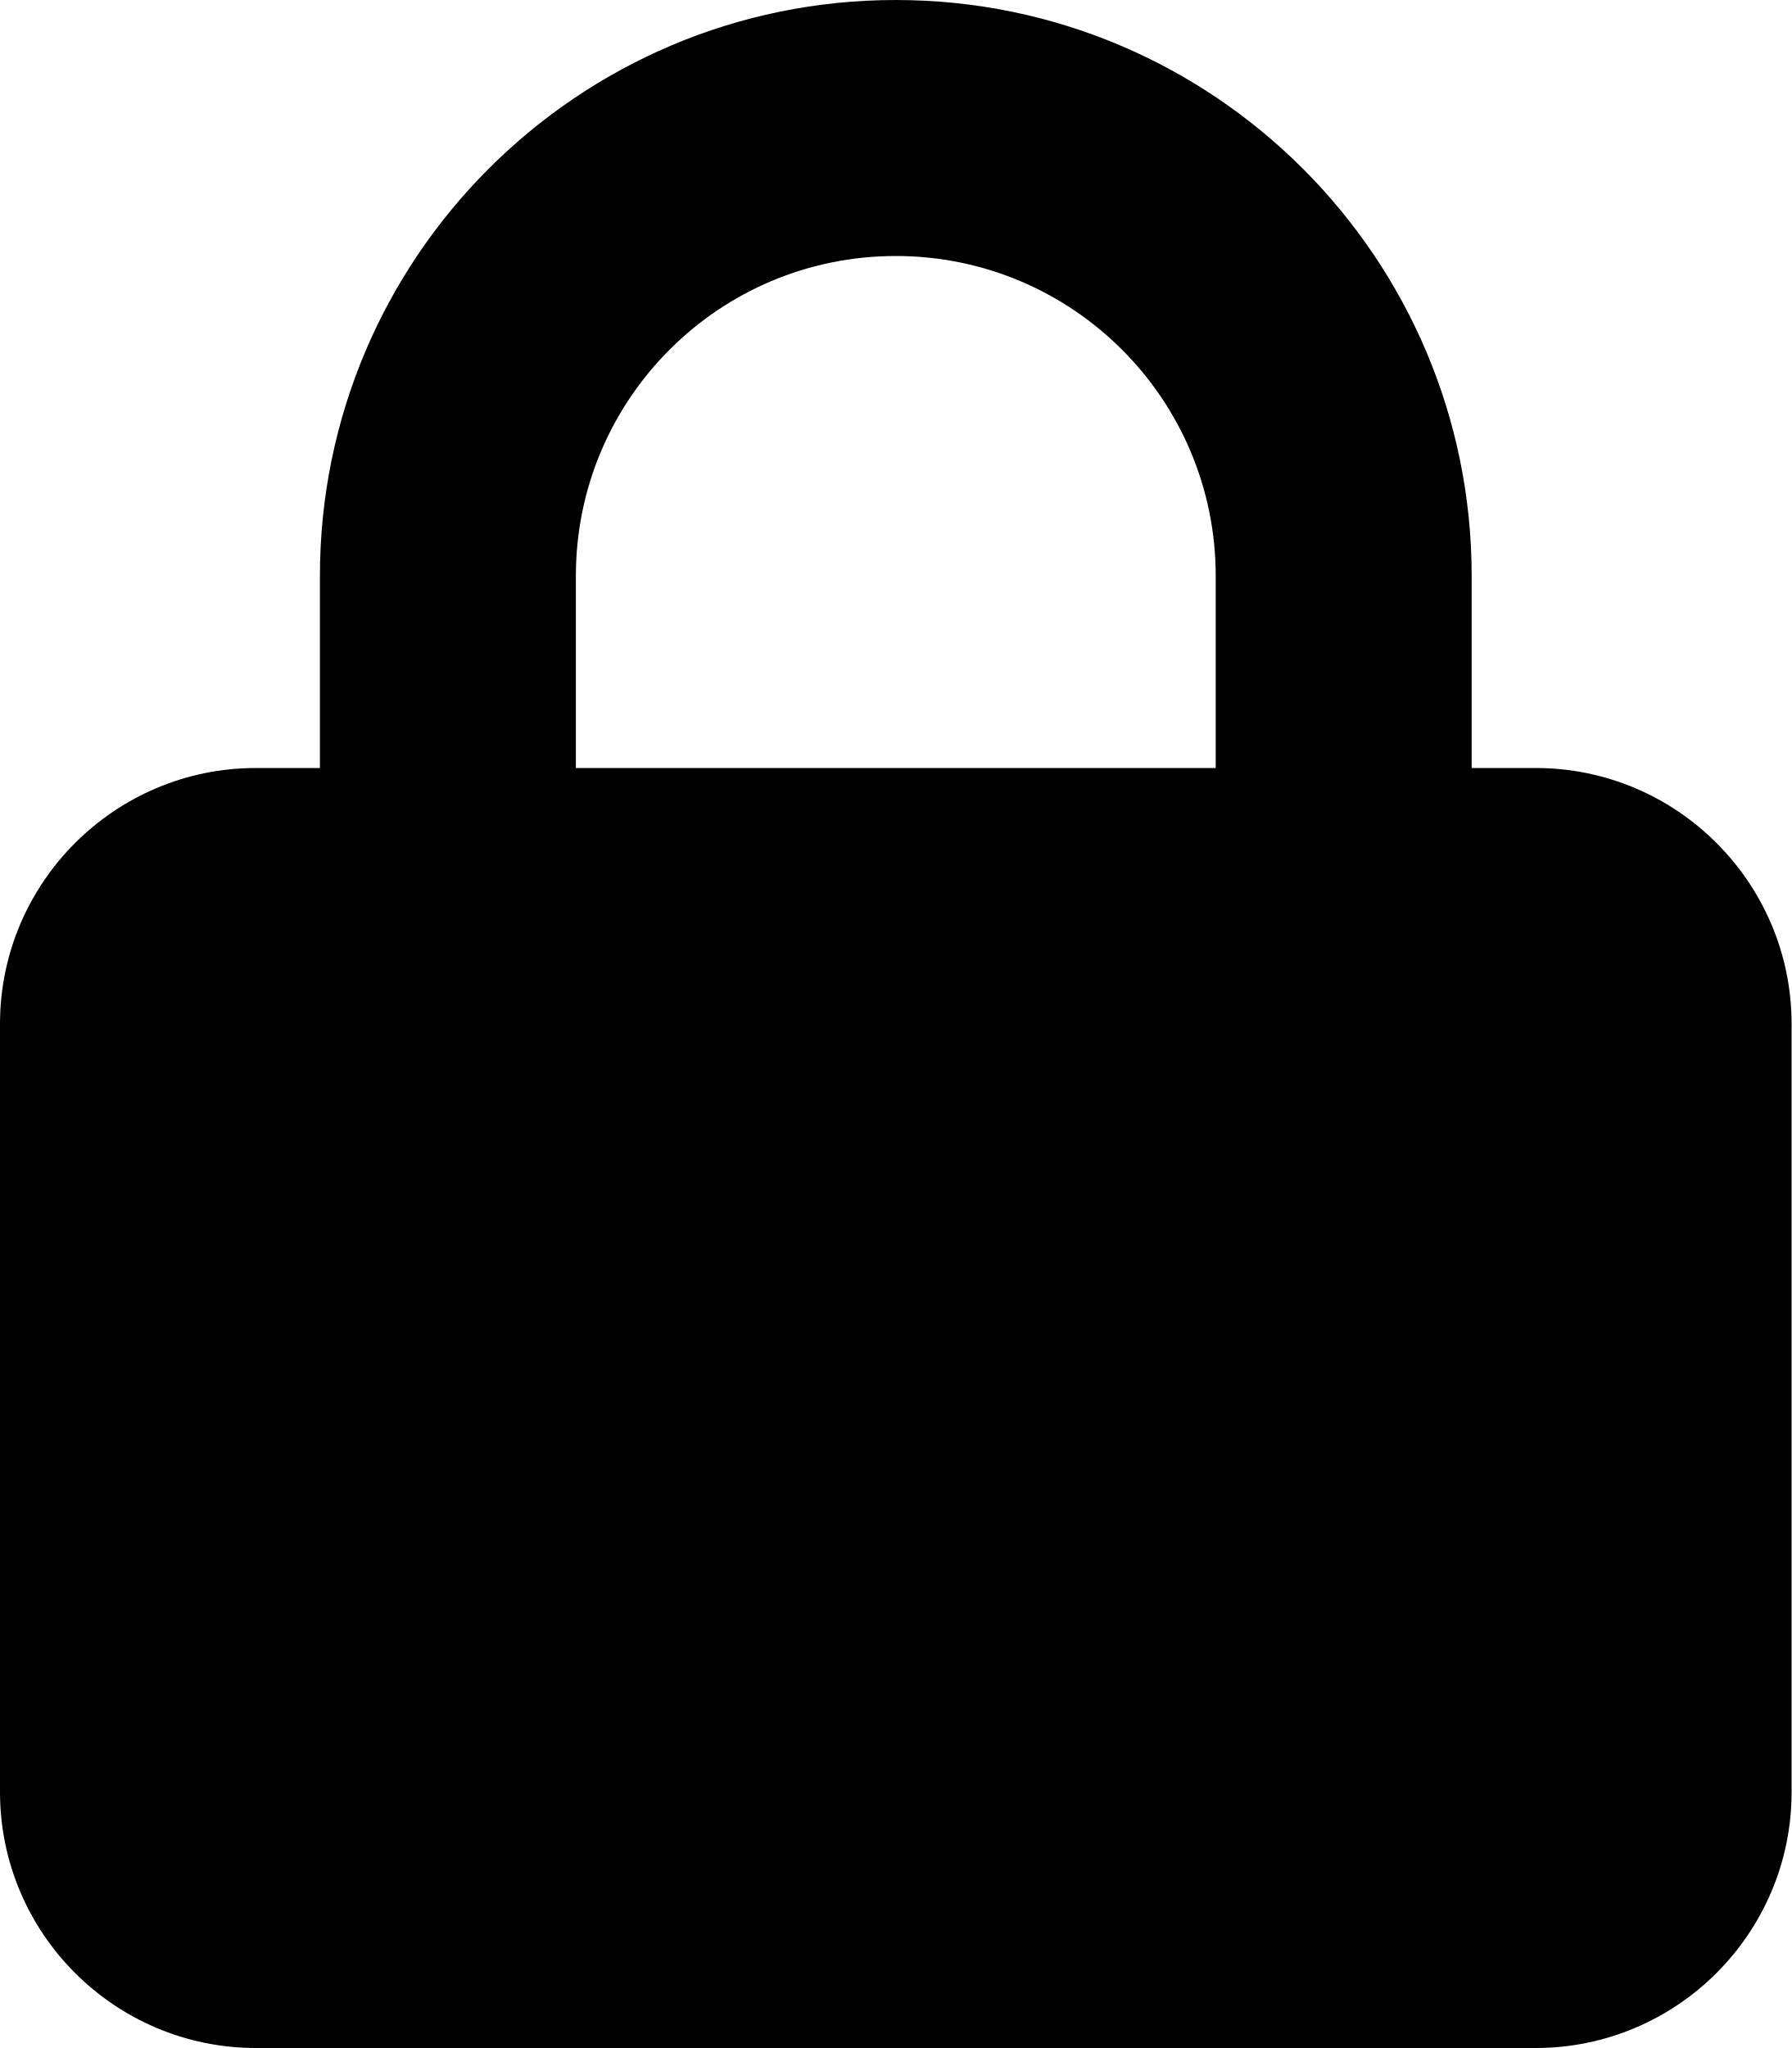
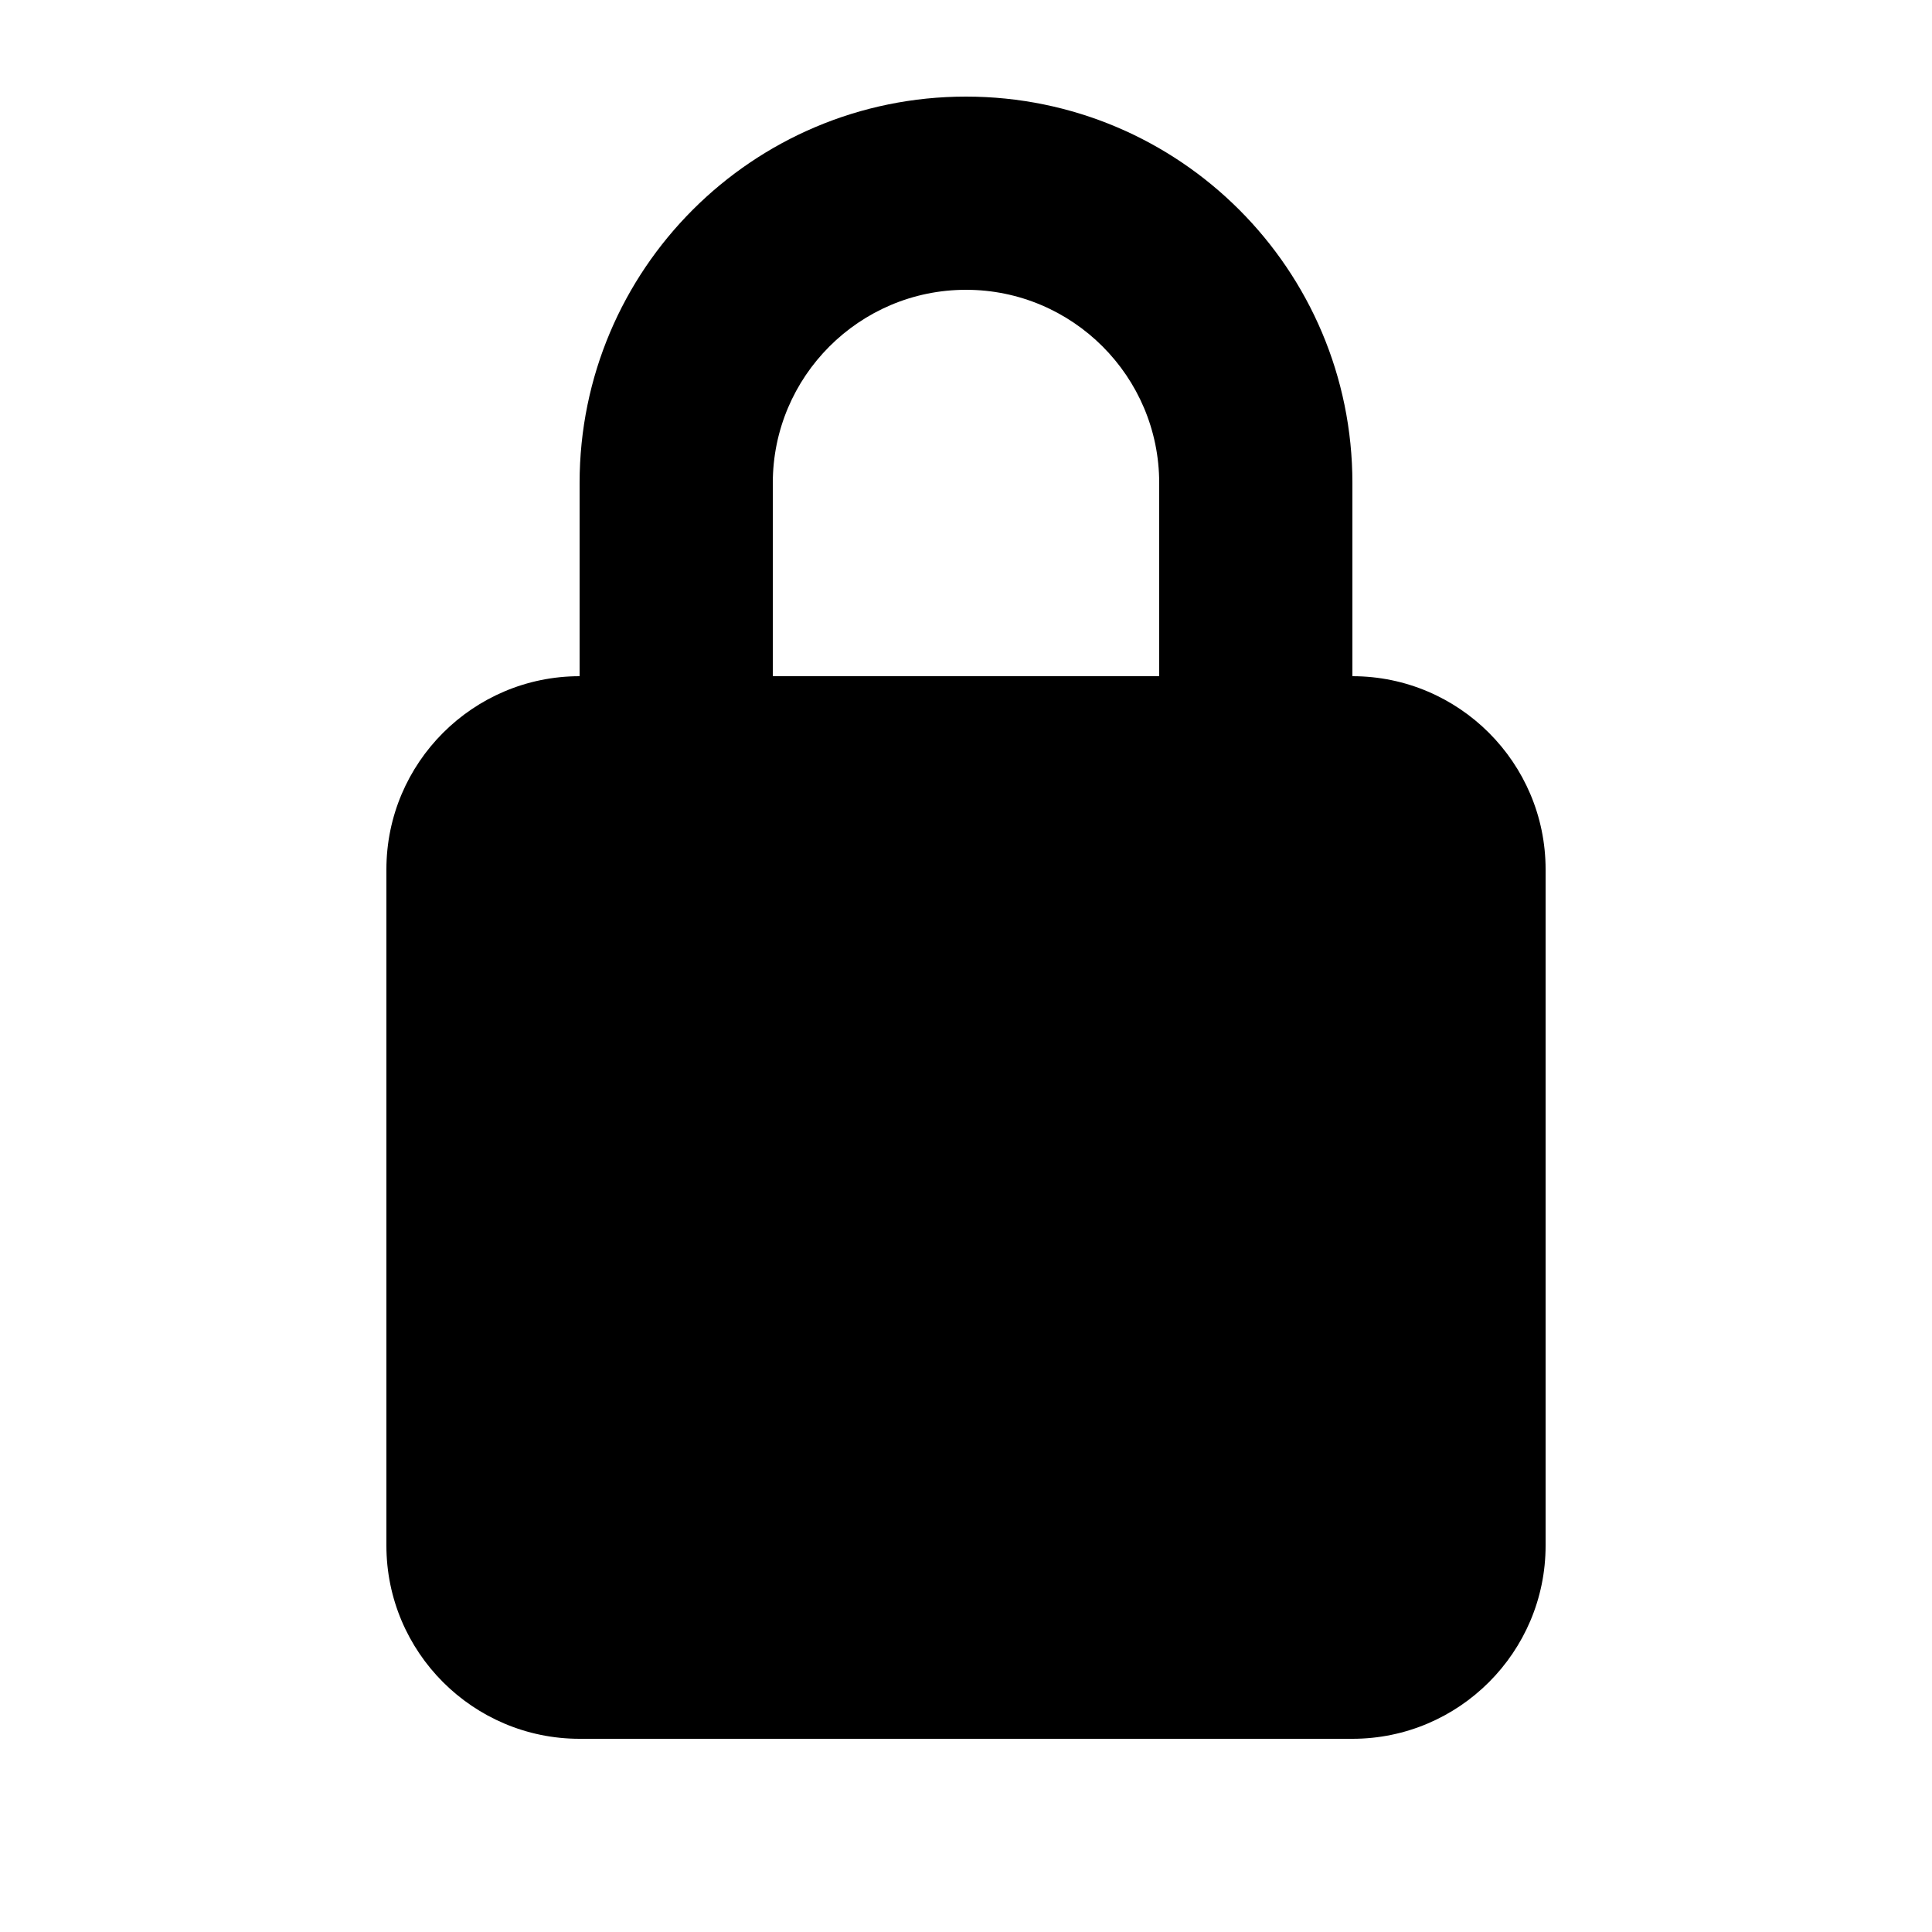
- <svg xmlns="http://www.w3.org/2000/svg" viewBox="0 0 448 512" fill="currentColor">
-   <path d="M144 144l0 48 160 0 0-48c0-44.2-35.8-80-80-80s-80 35.8-80 80zM80 192l0-48C80 64.5 144.5 0 224 0s144 64.5 144 144l0 48 16 0c35.3 0 64 28.7 64 64l0 192c0 35.3-28.7 64-64 64L64 512c-35.3 0-64-28.7-64-64L0 256c0-35.3 28.7-64 64-64l16 0z" />
+ <svg xmlns="http://www.w3.org/2000/svg" viewBox="0 0 640 640" fill="currentColor">
+   <path fill="currentColor" d="M256 160L256 224L384 224L384 160C384 124.7 355.3 96 320 96C284.7 96 256 124.7 256 160zM192 224L192 160C192 89.3 249.3 32 320 32C390.7 32 448 89.3 448 160L448 224C483.3 224 512 252.7 512 288L512 512C512 547.3 483.3 576 448 576L192 576C156.7 576 128 547.3 128 512L128 288C128 252.7 156.7 224 192 224z" />
</svg>
